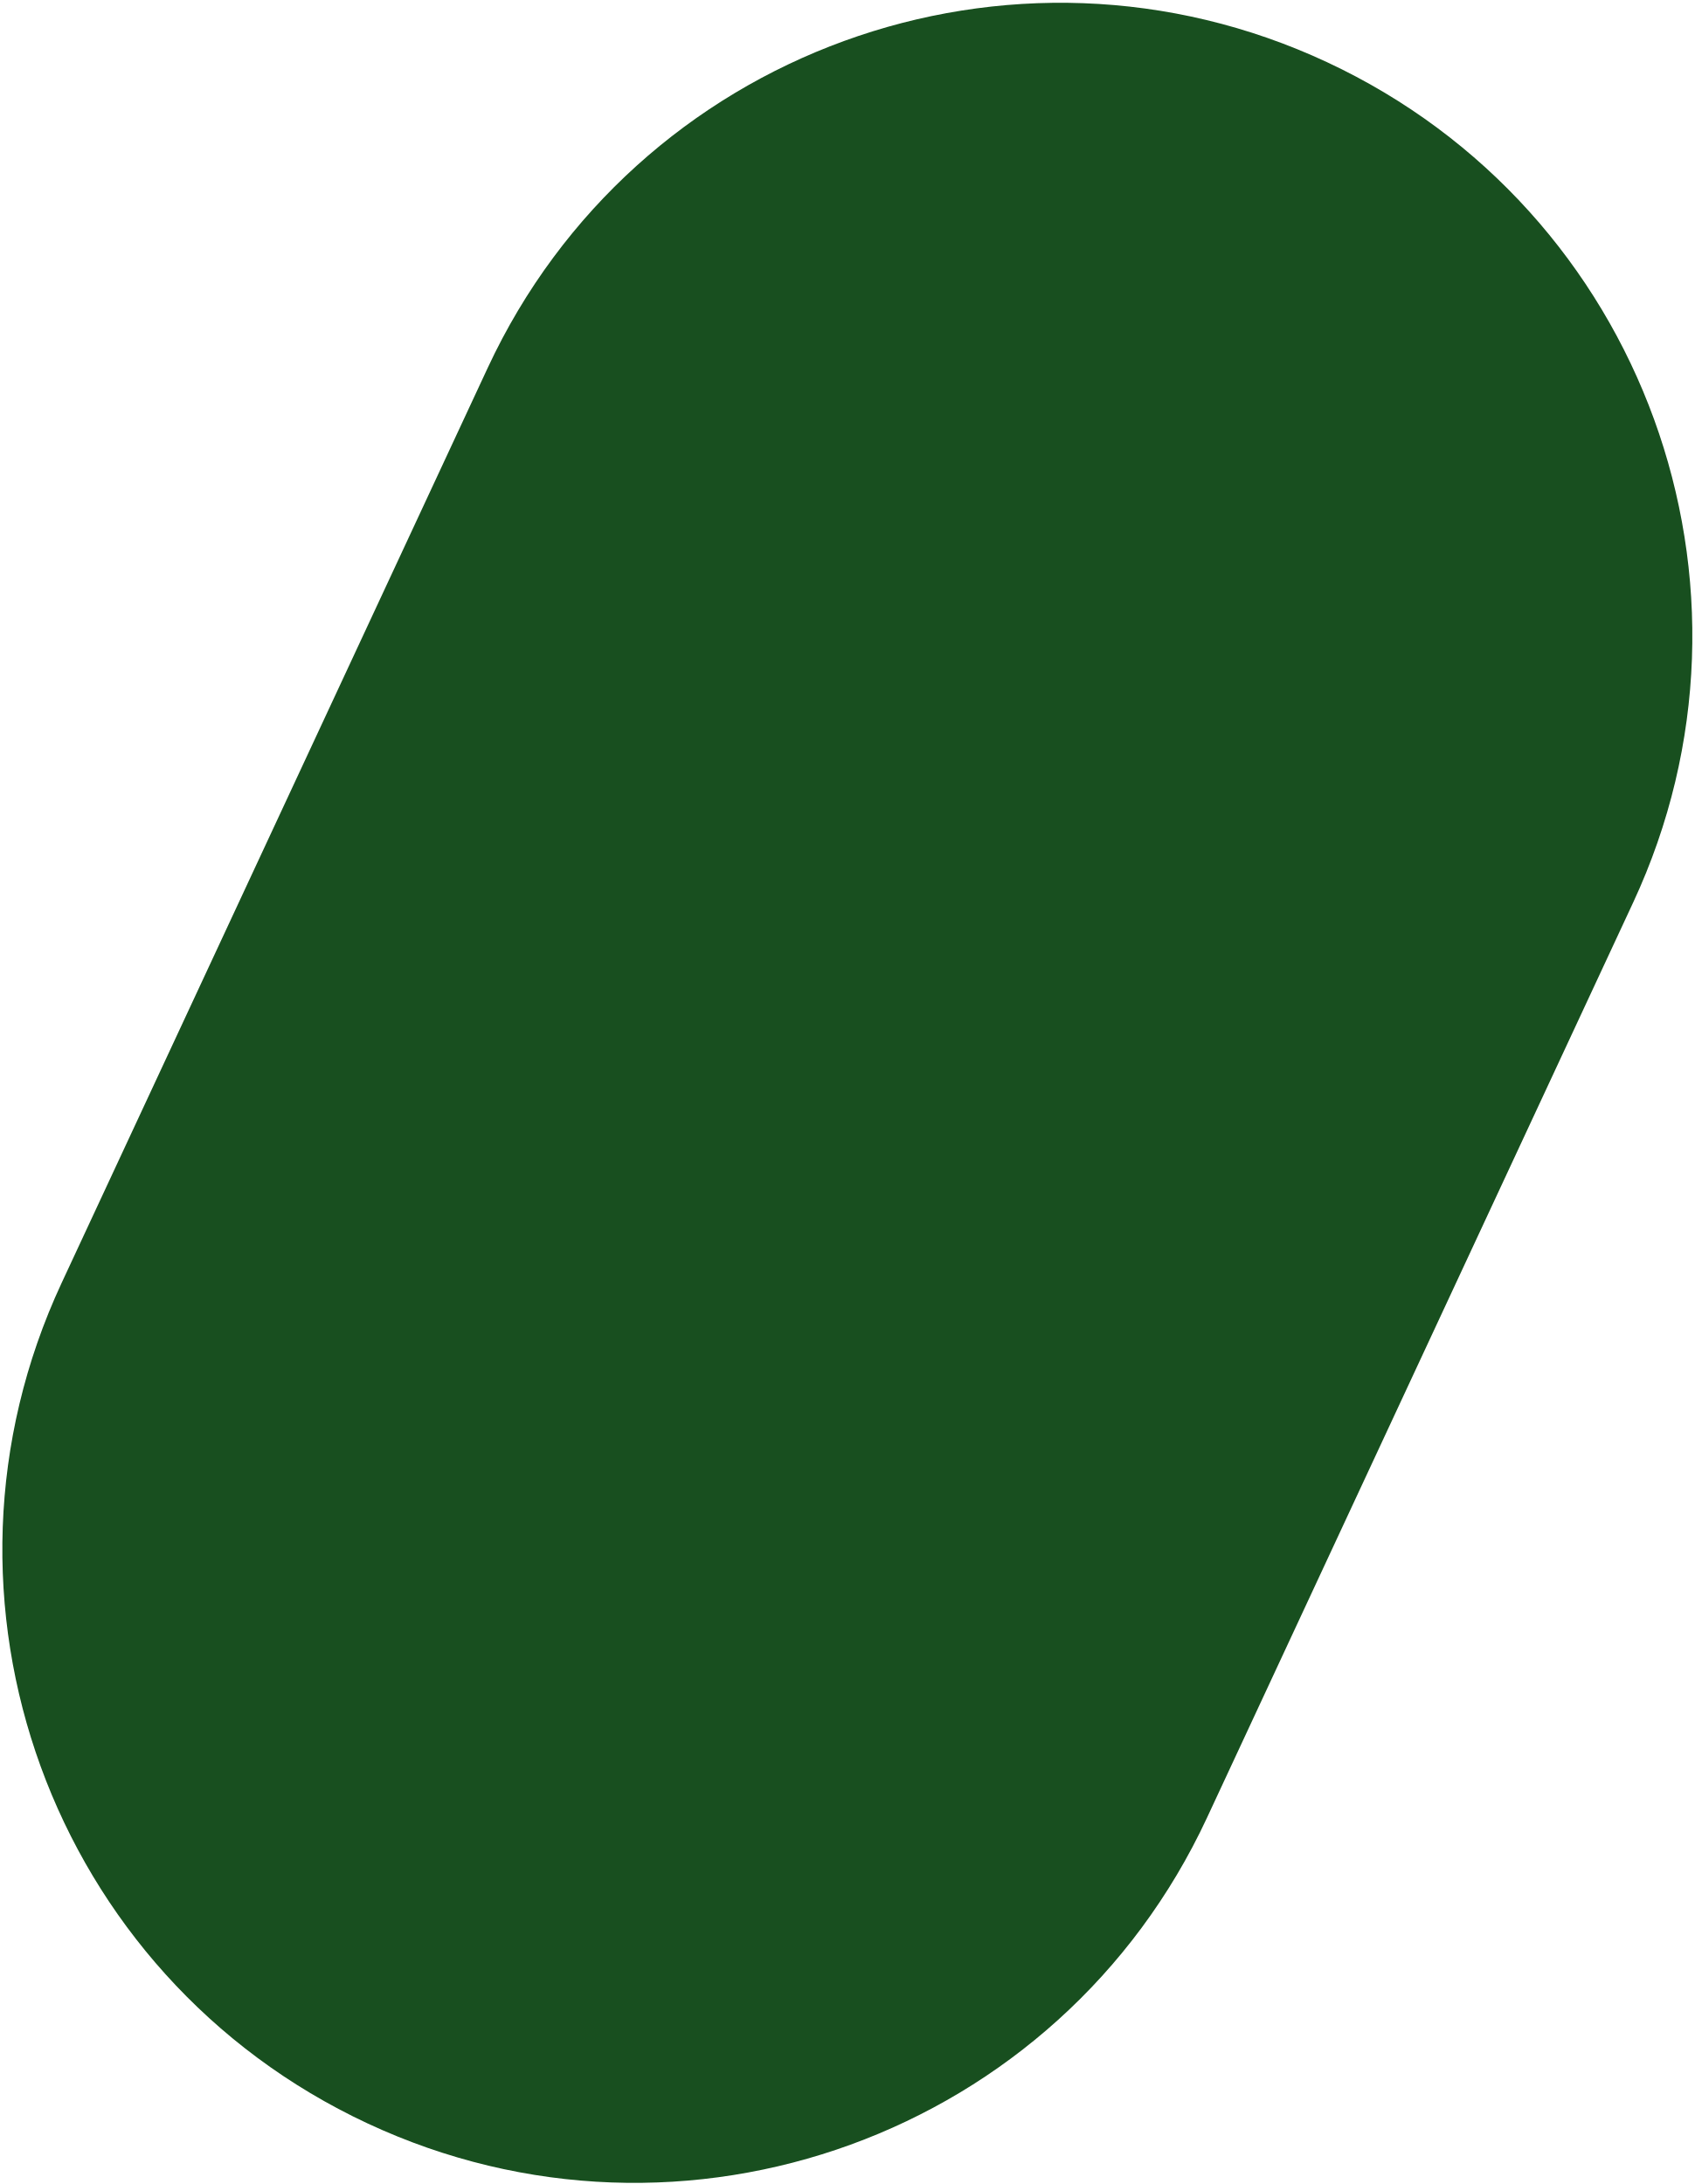
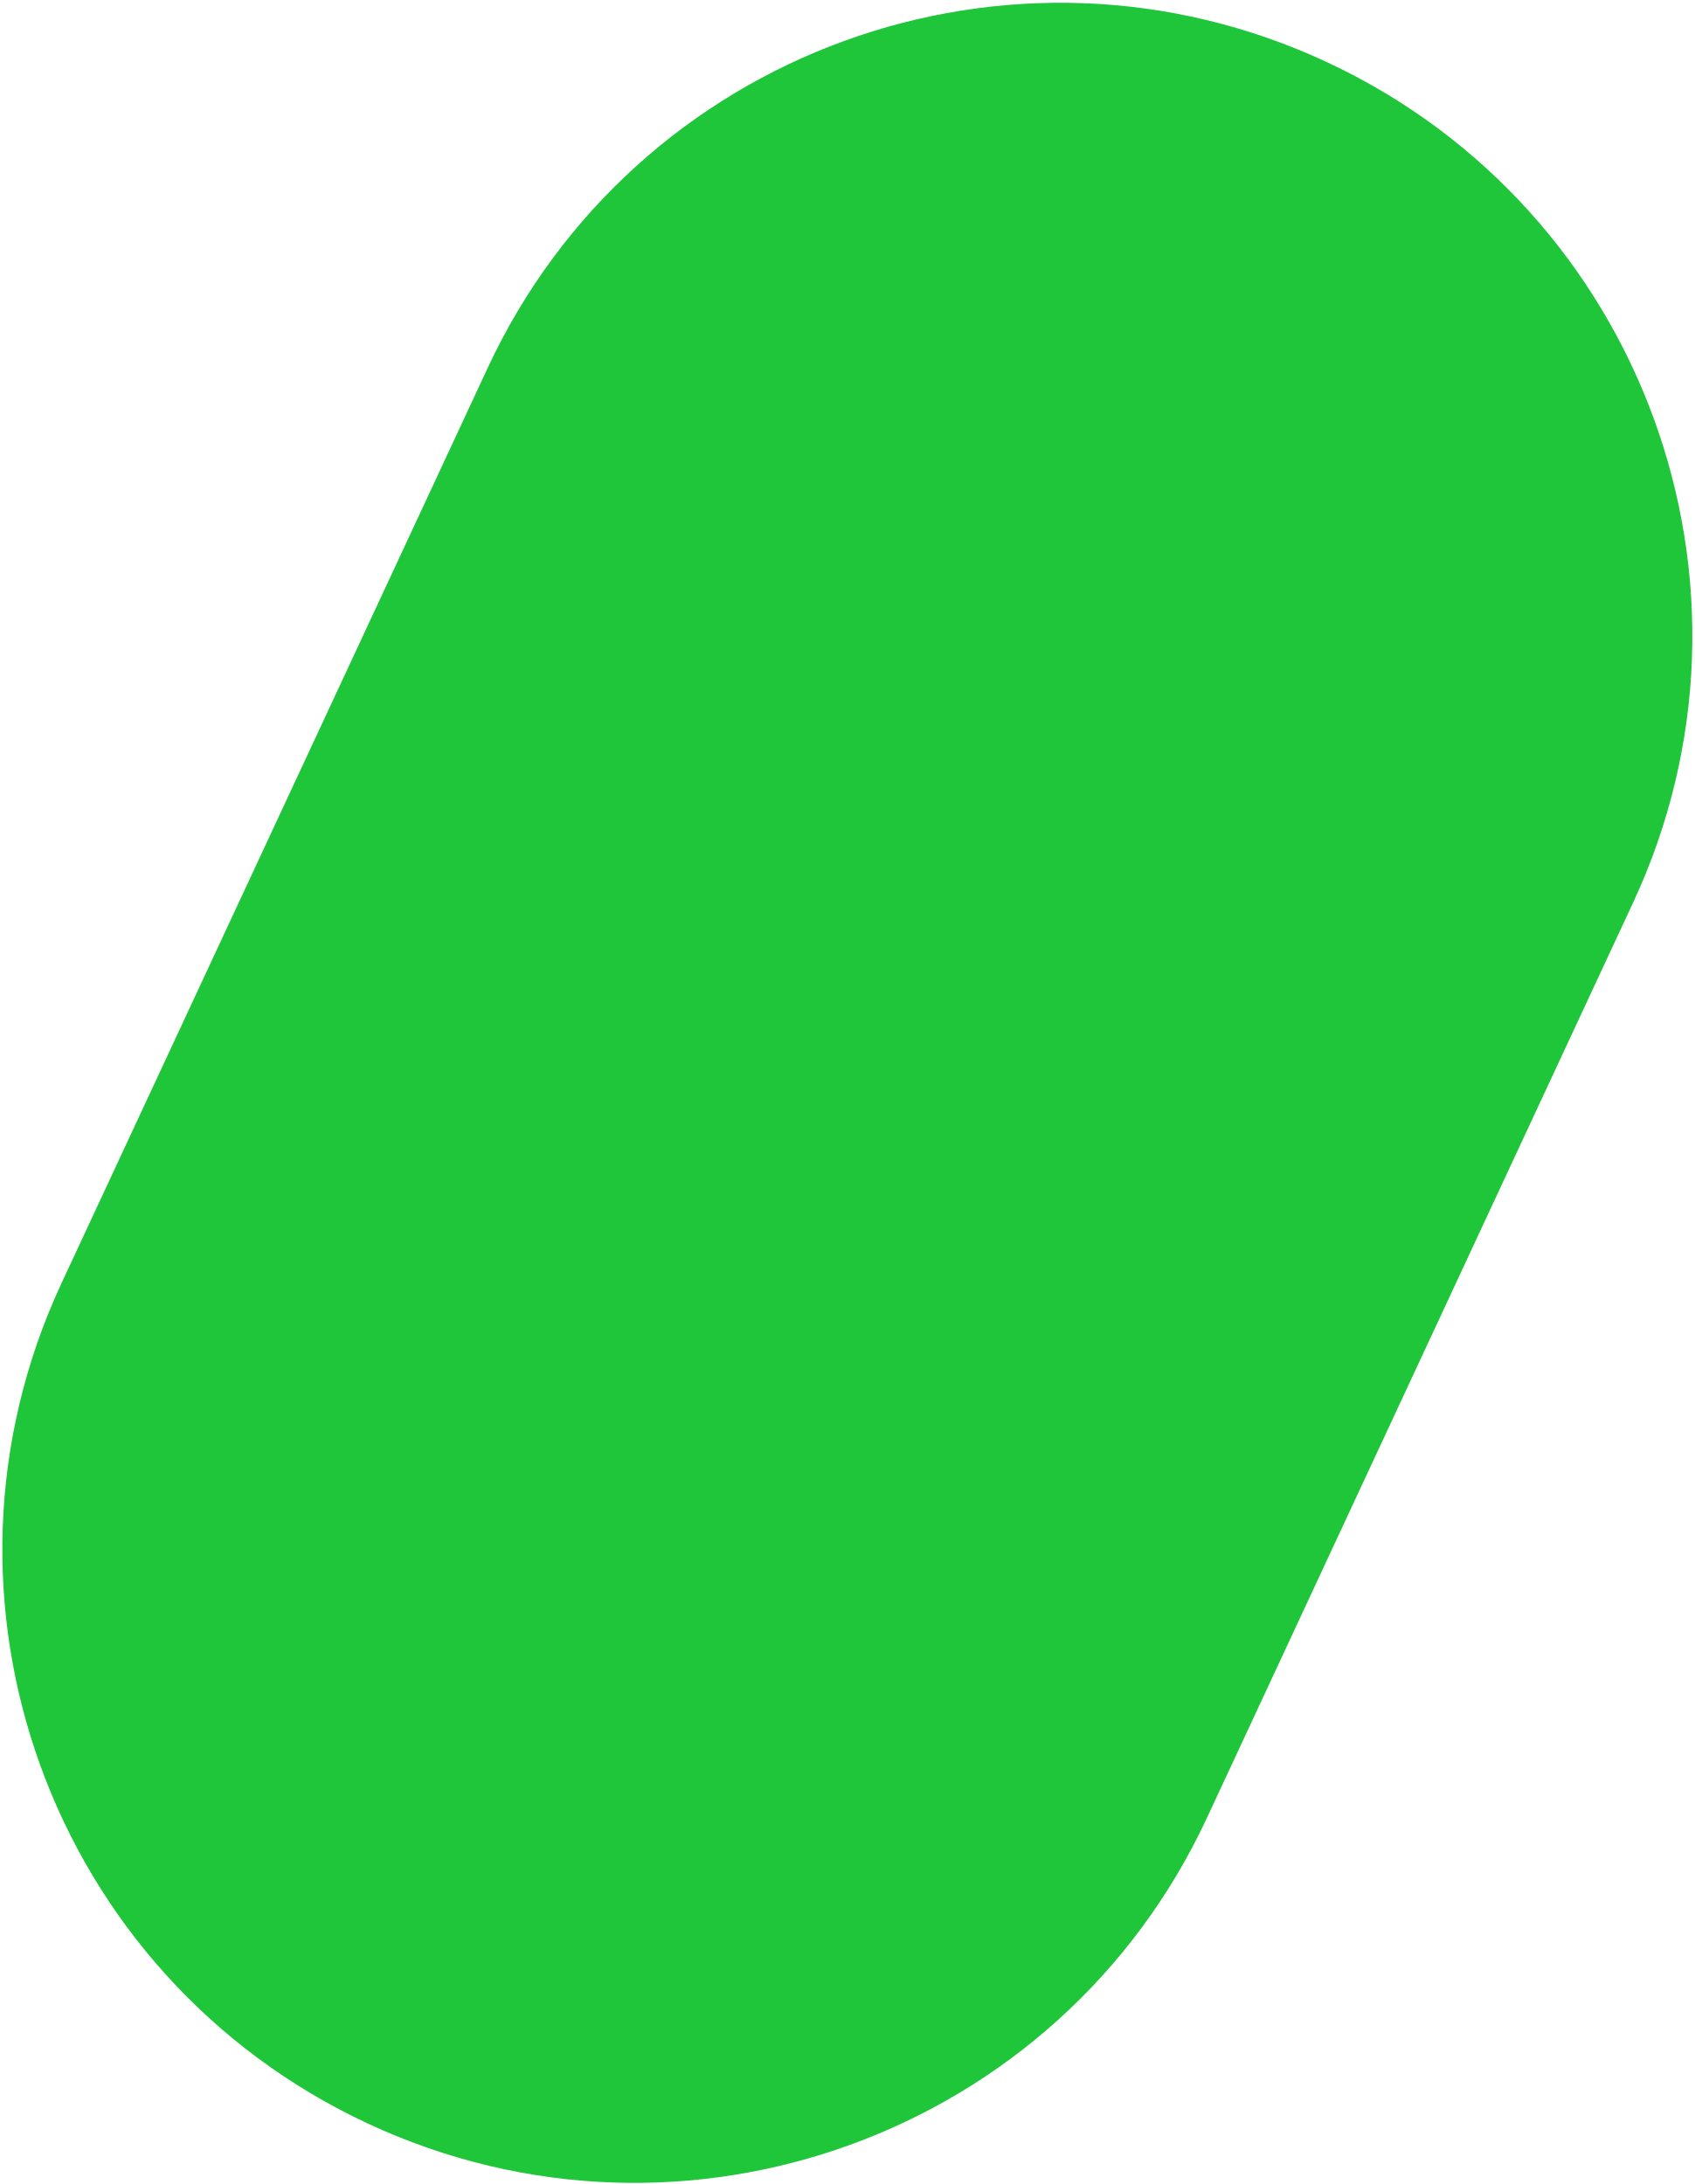
<svg xmlns="http://www.w3.org/2000/svg" width="512" height="660" fill="none" viewBox="0 0 512 660">
-   <rect width="381.962" height="687.064" fill="#184F1F" rx="190.981" transform="matrix(0.906053 0.423165 -0.422072 0.906562 227.99 -62)" style="mix-blend-mode:multiply" />
+   <rect width="381.962" height="687.064" fill="#1FC63A" rx="190.981" transform="matrix(0.906053 0.423165 -0.422072 0.906562 227.99 -62)" style="mix-blend-mode:multiply" />
</svg>
